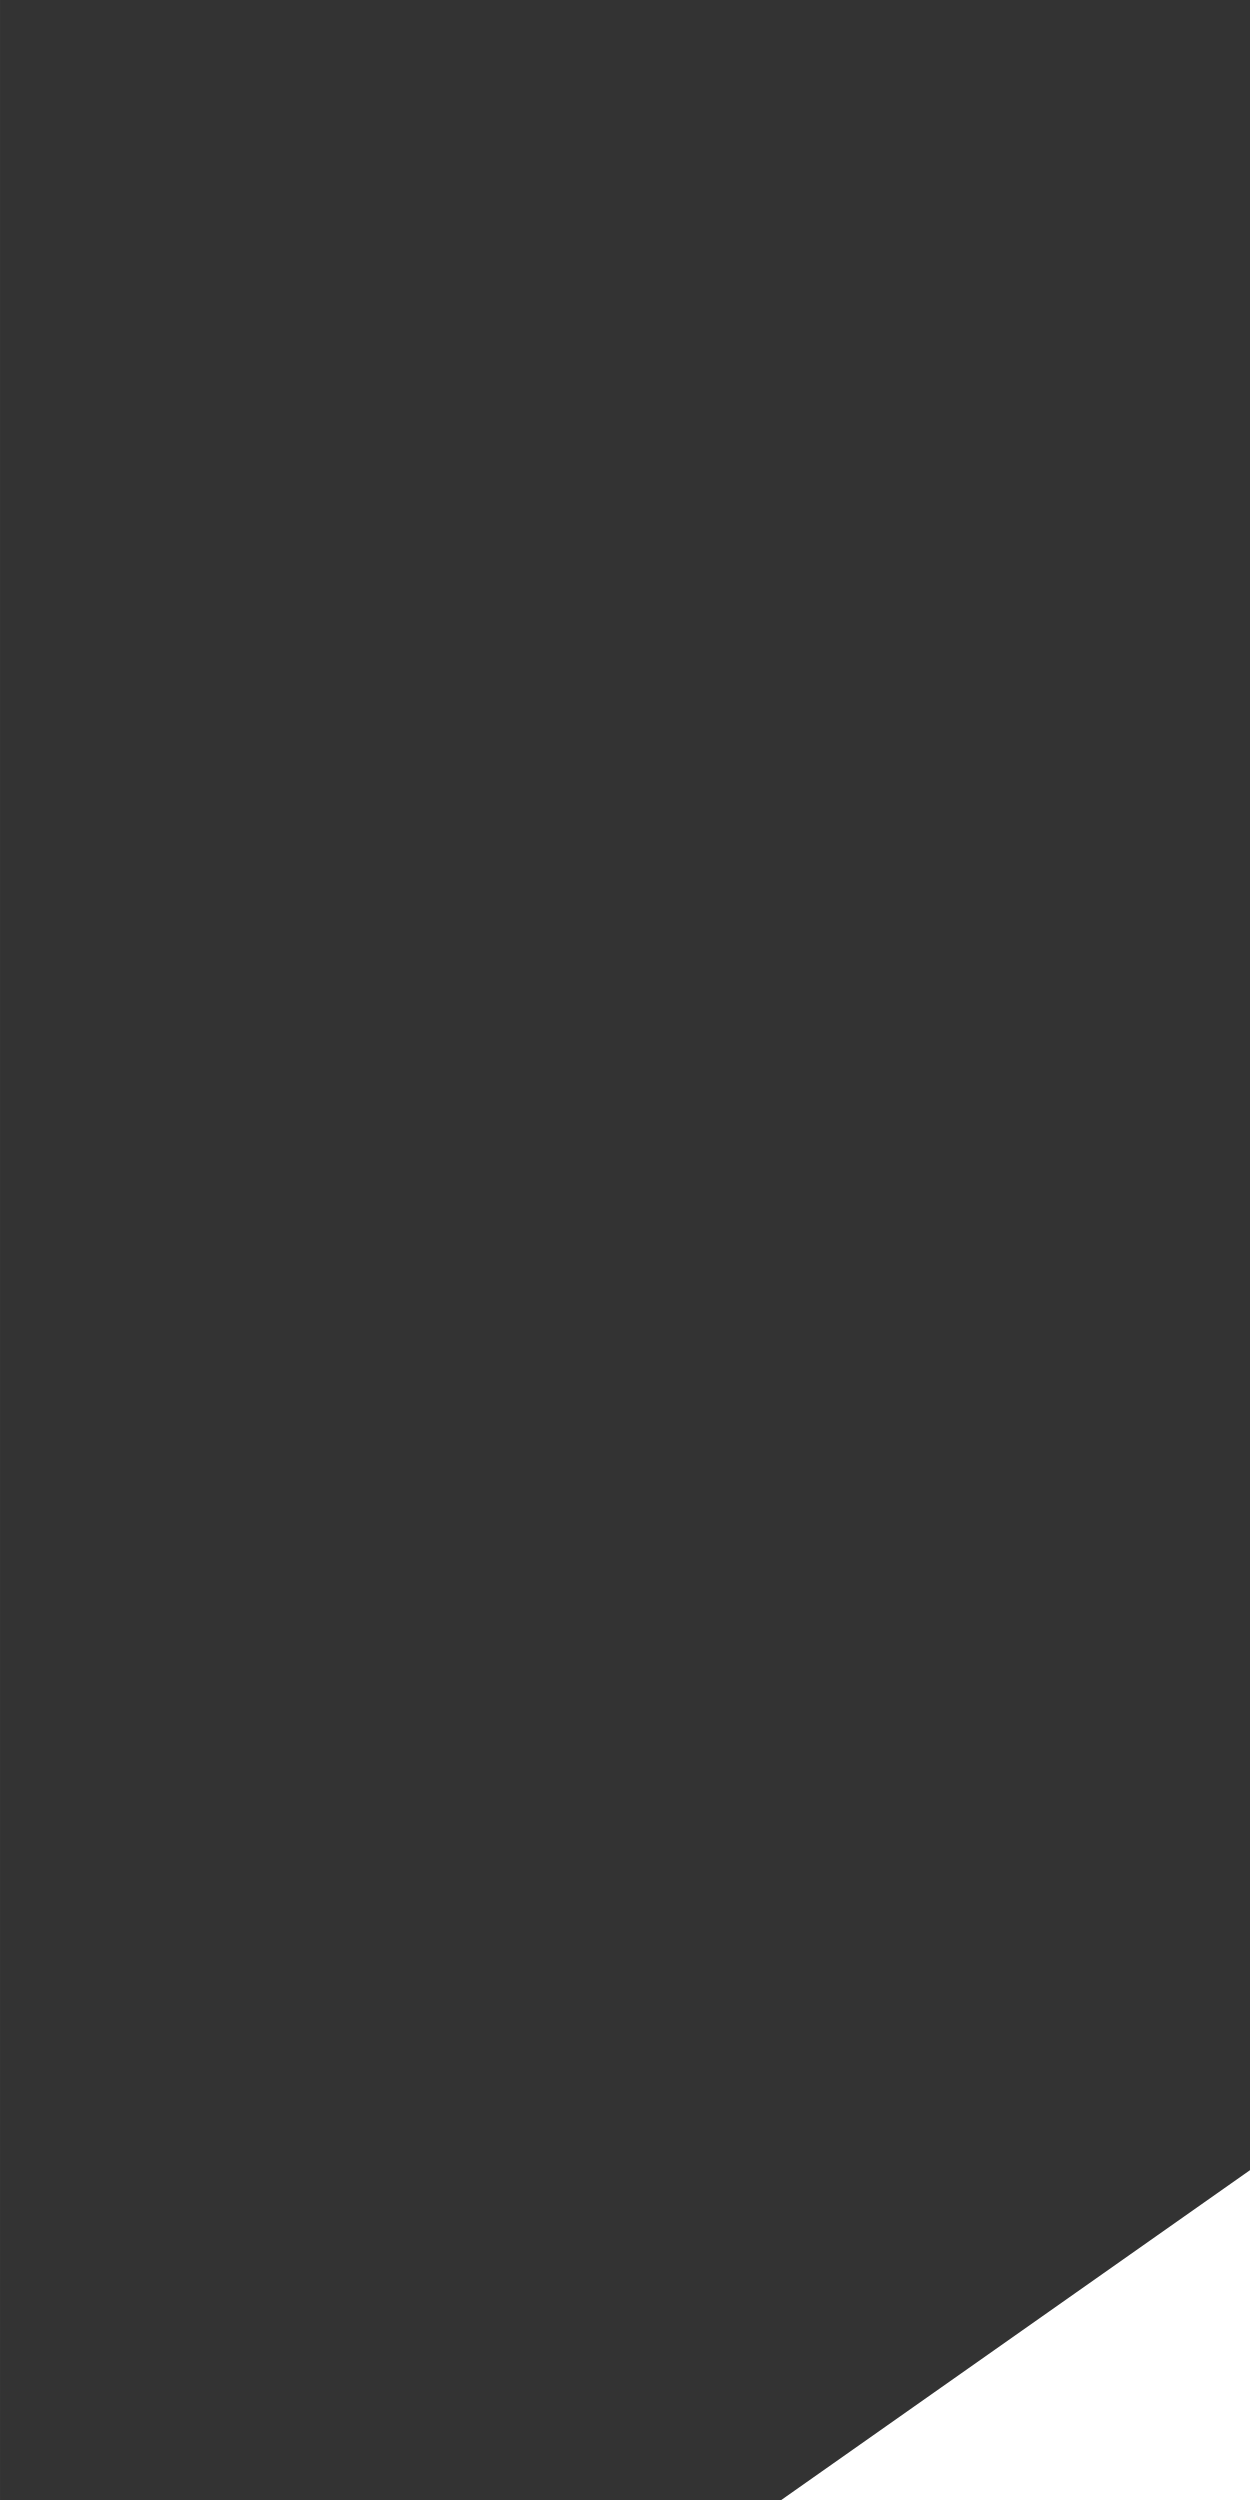
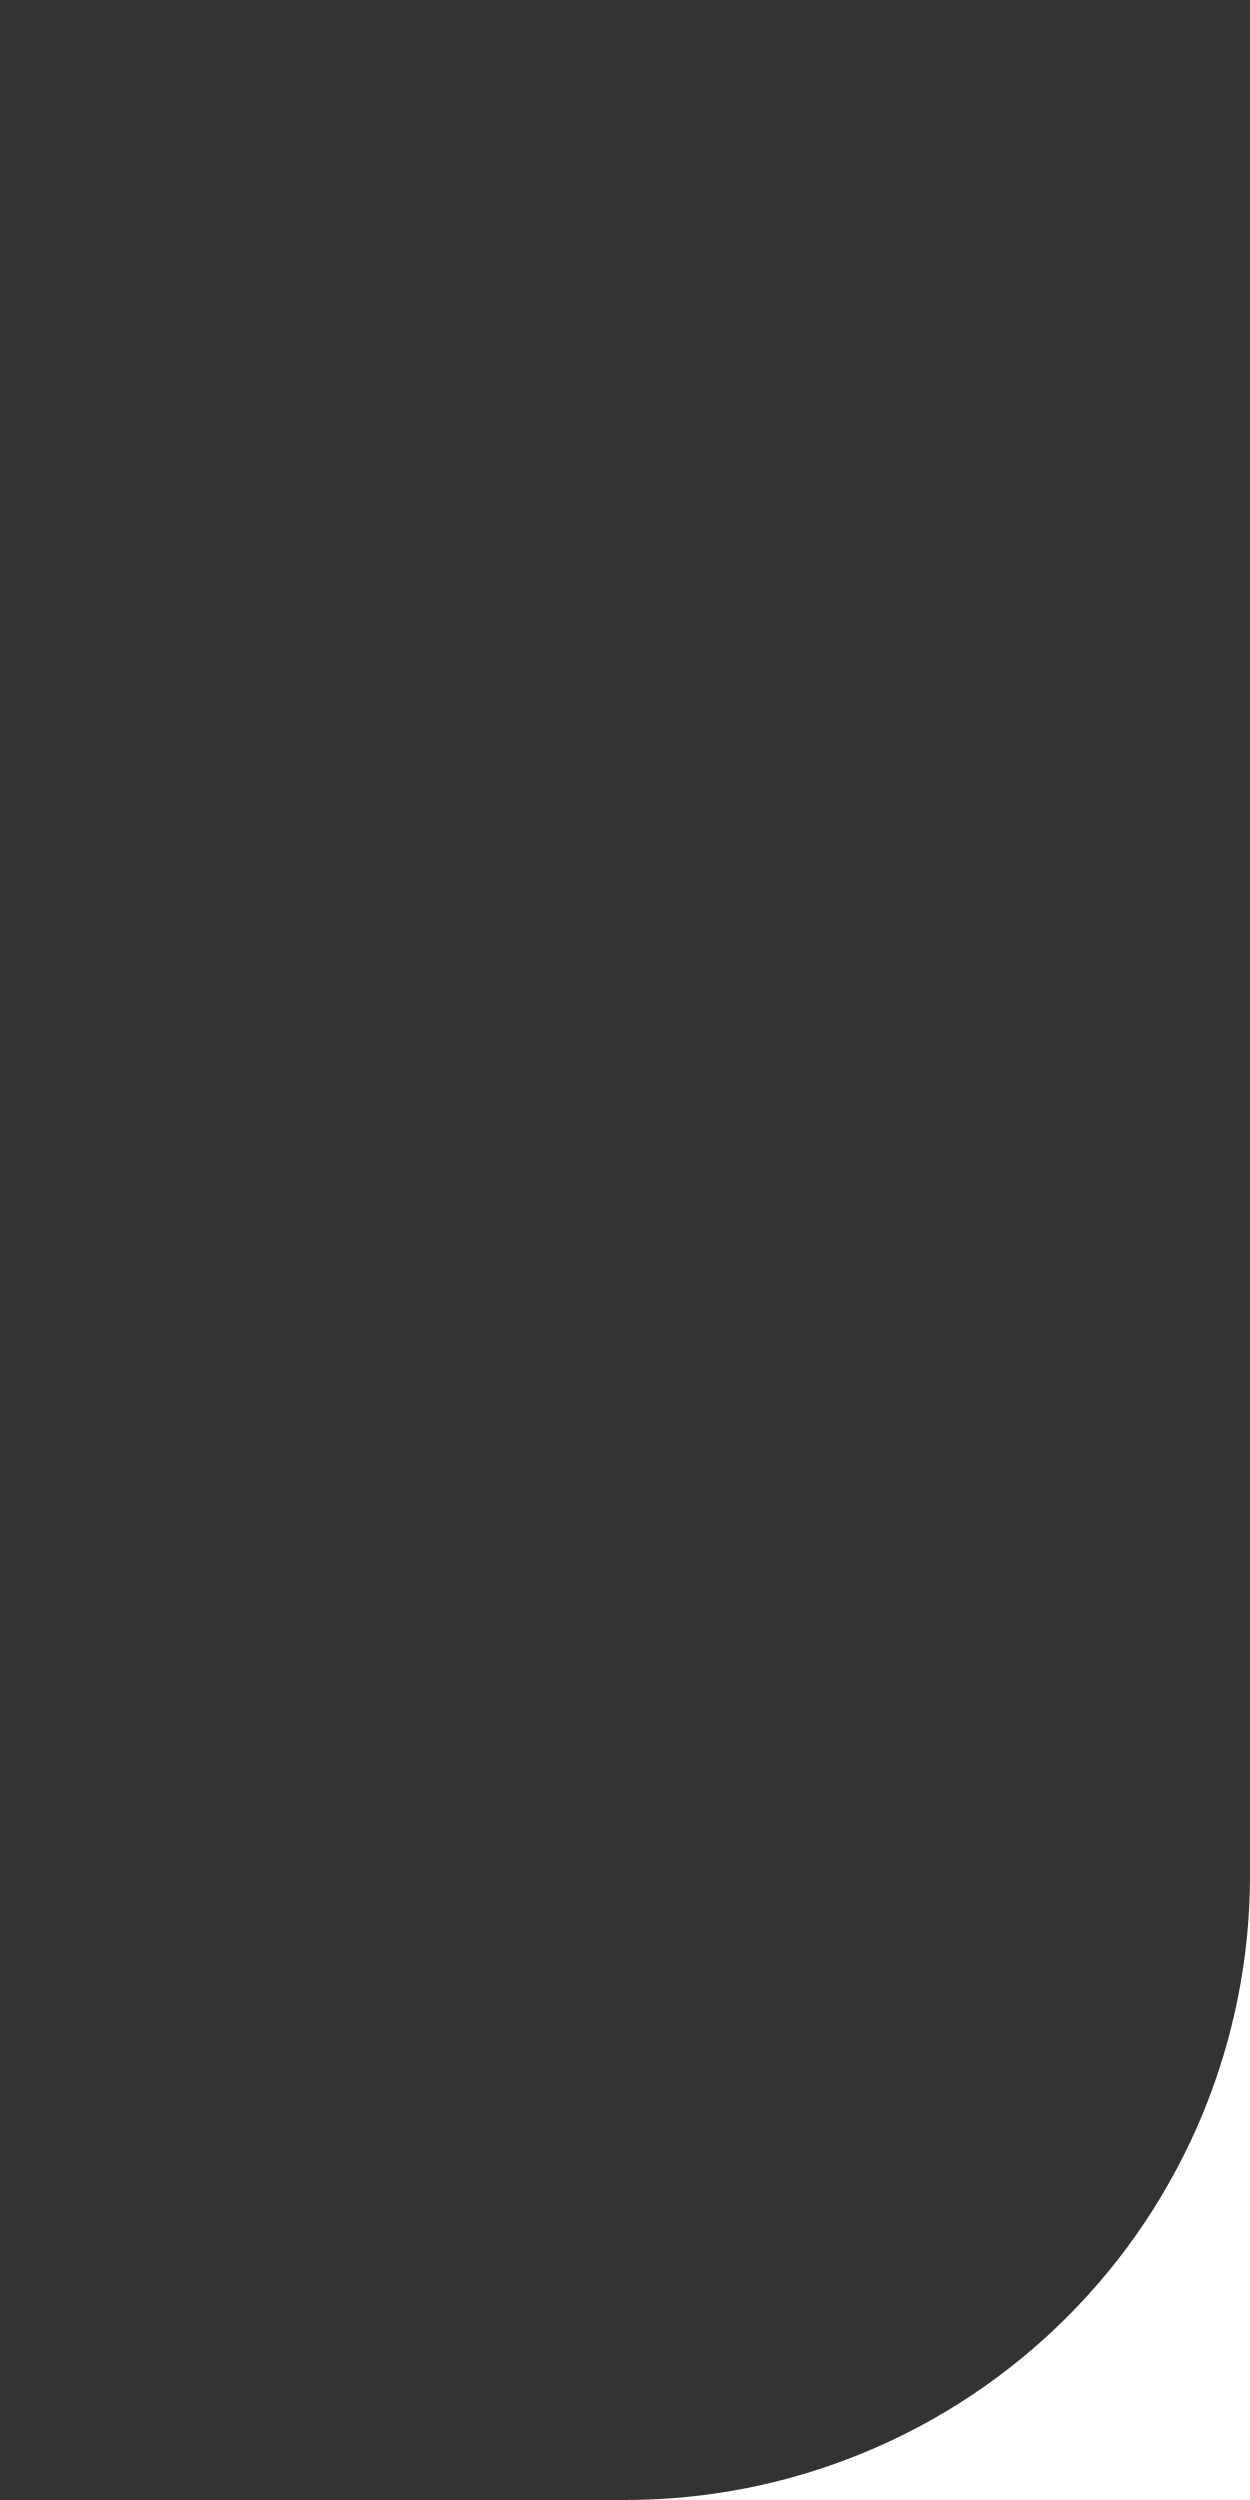
<svg xmlns="http://www.w3.org/2000/svg" width="100%" height="100%" viewBox="0 0 144 288" version="1.1" xml:space="preserve" style="fill-rule:evenodd;clip-rule:evenodd;stroke-linejoin:round;stroke-miterlimit:2;">
  <g transform="matrix(1,0,0,1,-432,4.44089e-16)">
    <g transform="matrix(1,0,0,1,-64,-16)">
      <g id="body" transform="matrix(1.7561,0,0,2.44068,-262.634,13.5593)">
-         <path d="M514,1L432,1L432,119L483.25,119L514,103.431L514,1Z" style="fill:rgb(51,51,51);" />
+         <path d="M514,1L432,1L432,119L473.024,119C483.892,119 494.314,115.894 501.998,110.365C509.683,104.836 514,97.337 514,89.517L514,1Z" style="fill:rgb(51,51,51);" />
      </g>
    </g>
  </g>
</svg>
